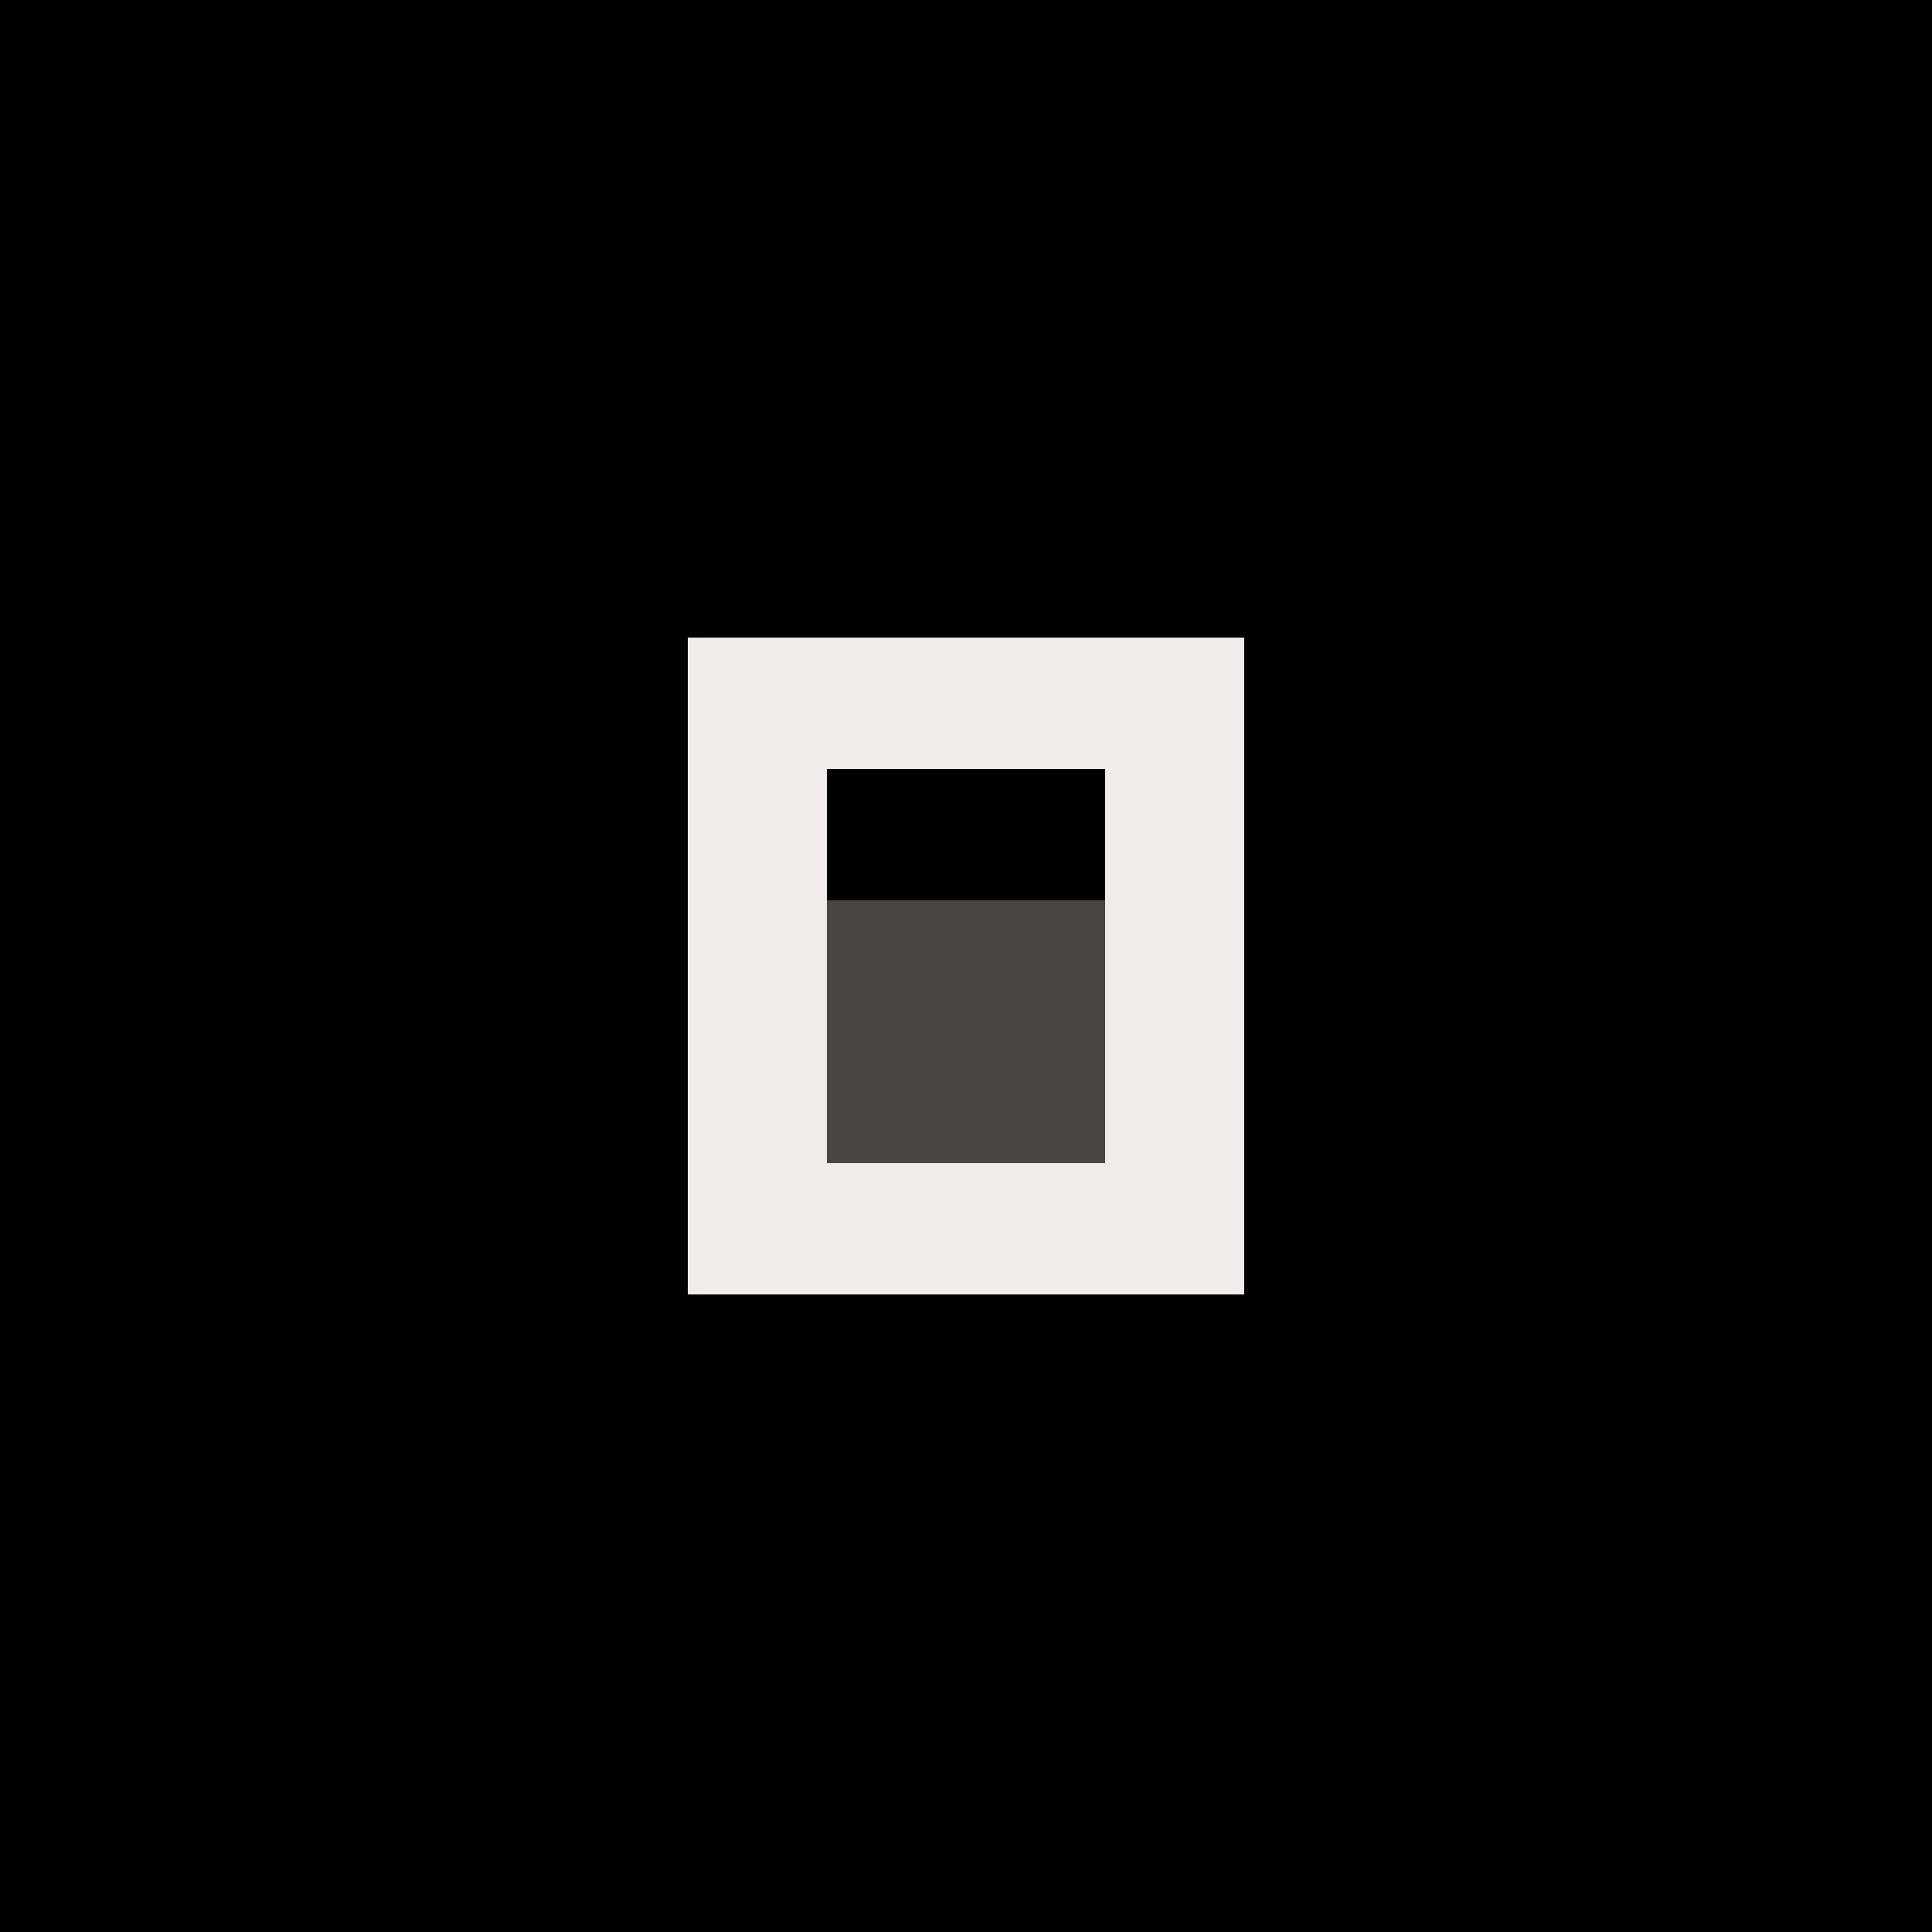
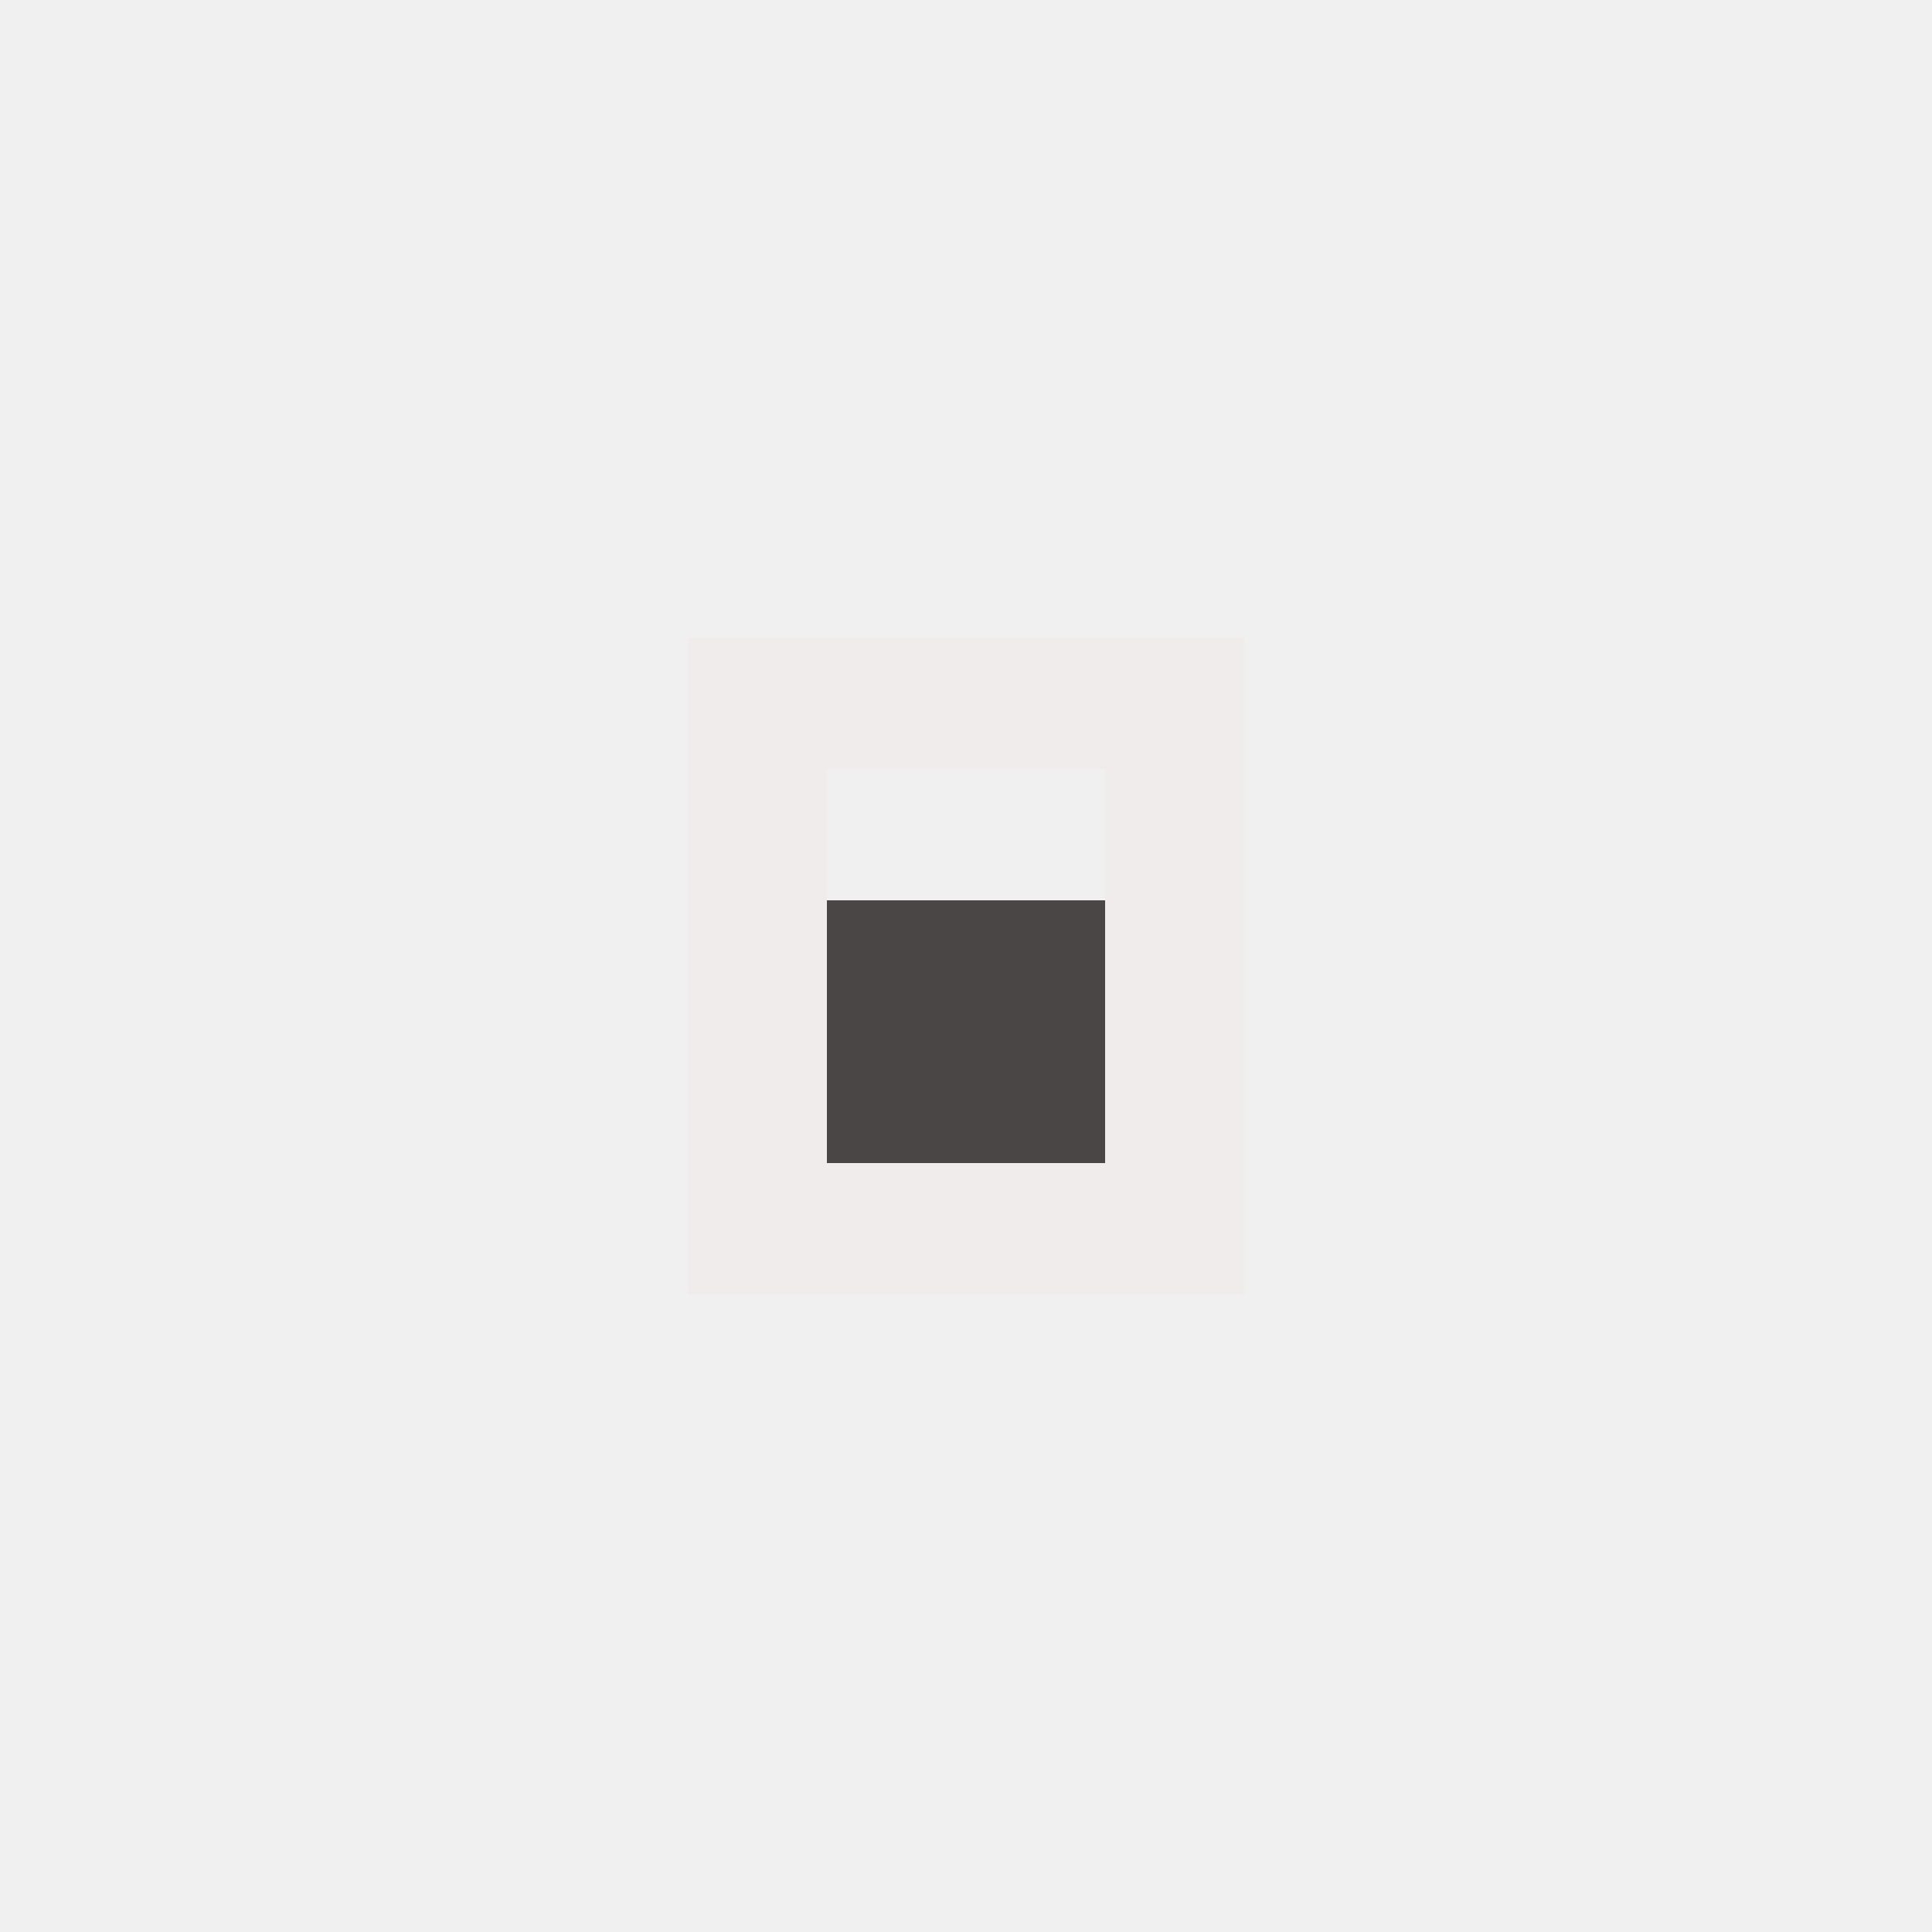
<svg xmlns="http://www.w3.org/2000/svg" fill="none" height="100" viewBox="0 0 100 100" width="100">
  <mask id="a" height="35" maskUnits="userSpaceOnUse" width="30" x="35" y="33">
    <path d="m64.4 33.001h-28.8v34h28.8z" fill="#fff" />
  </mask>
  <mask id="b" height="35" maskUnits="userSpaceOnUse" width="30" x="35" y="33">
    <path d="m64.4 33.001h-28.8v34h28.8z" fill="#fff" />
  </mask>
-   <path d="m0 0h100v100h-100z" fill="#000" />
  <g mask="url(#a)">
    <g mask="url(#b)">
      <path d="m57.2 60.201h-14.4v-13.6h14.4z" fill="#4b4646" />
      <path d="m57.2 39.801h-14.4v20.4h14.4zm7.2 27.2h-28.8v-34h28.8z" fill="#f1ecec" />
    </g>
  </g>
</svg>
